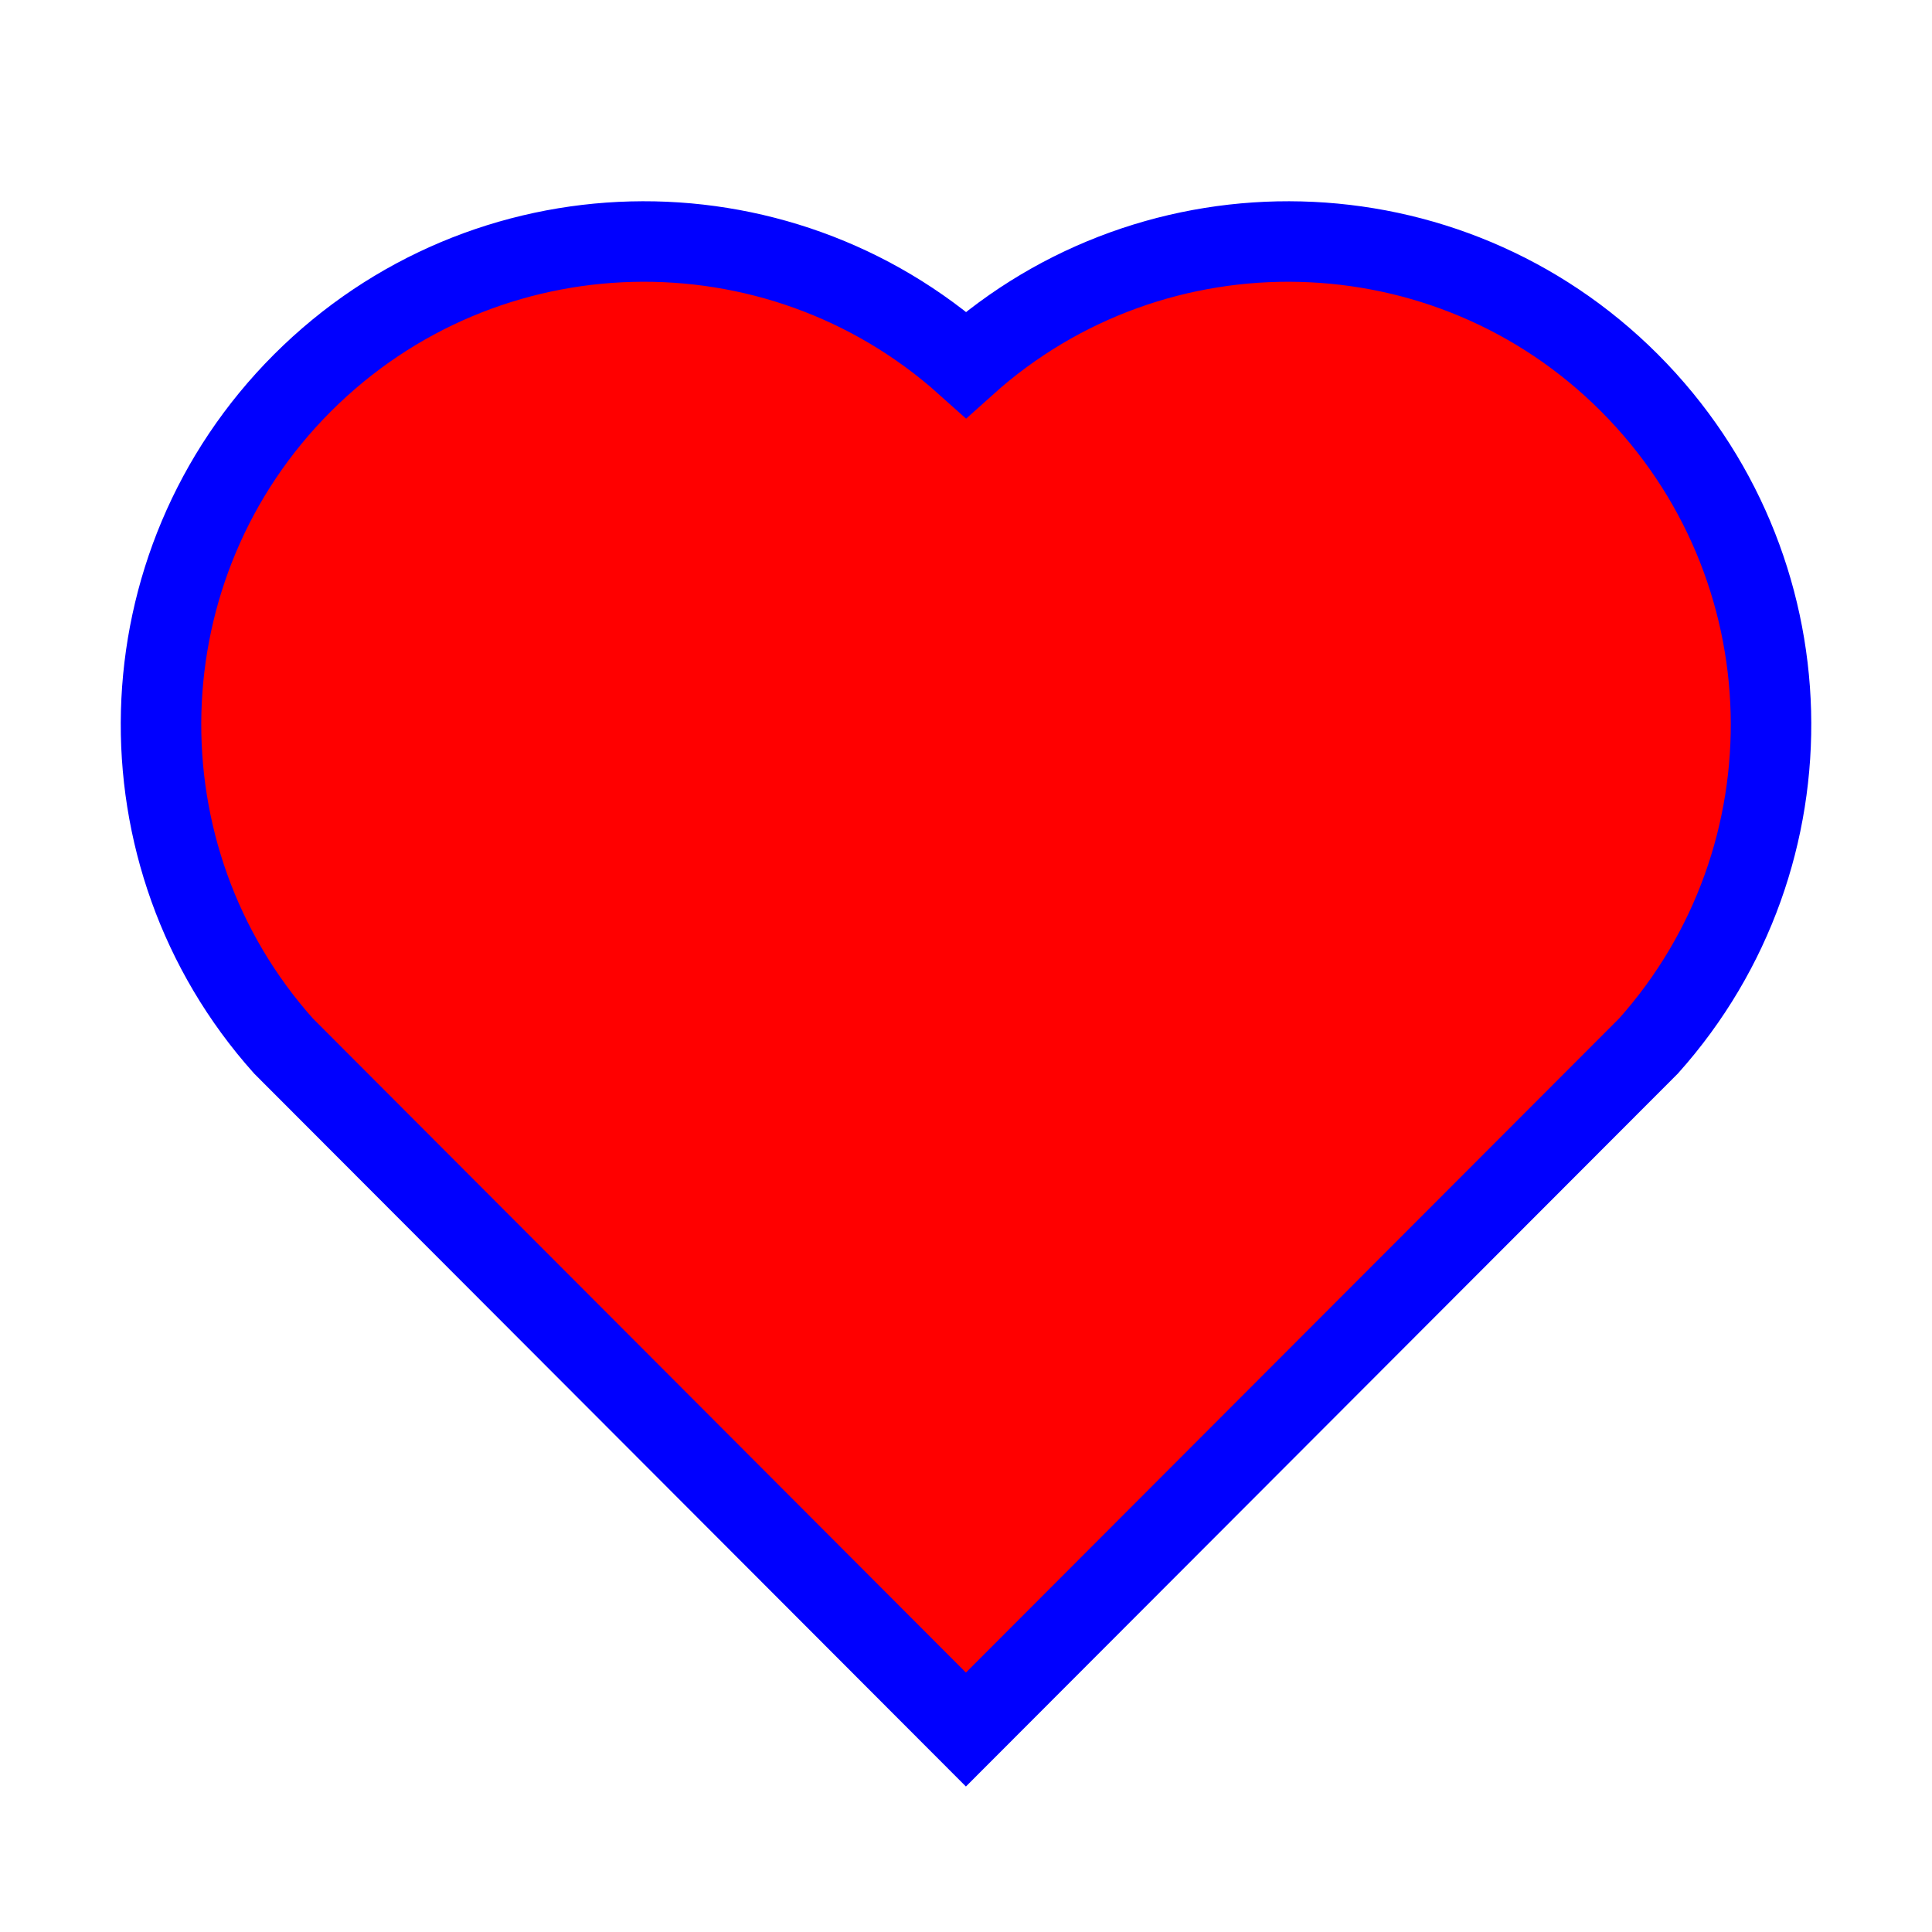
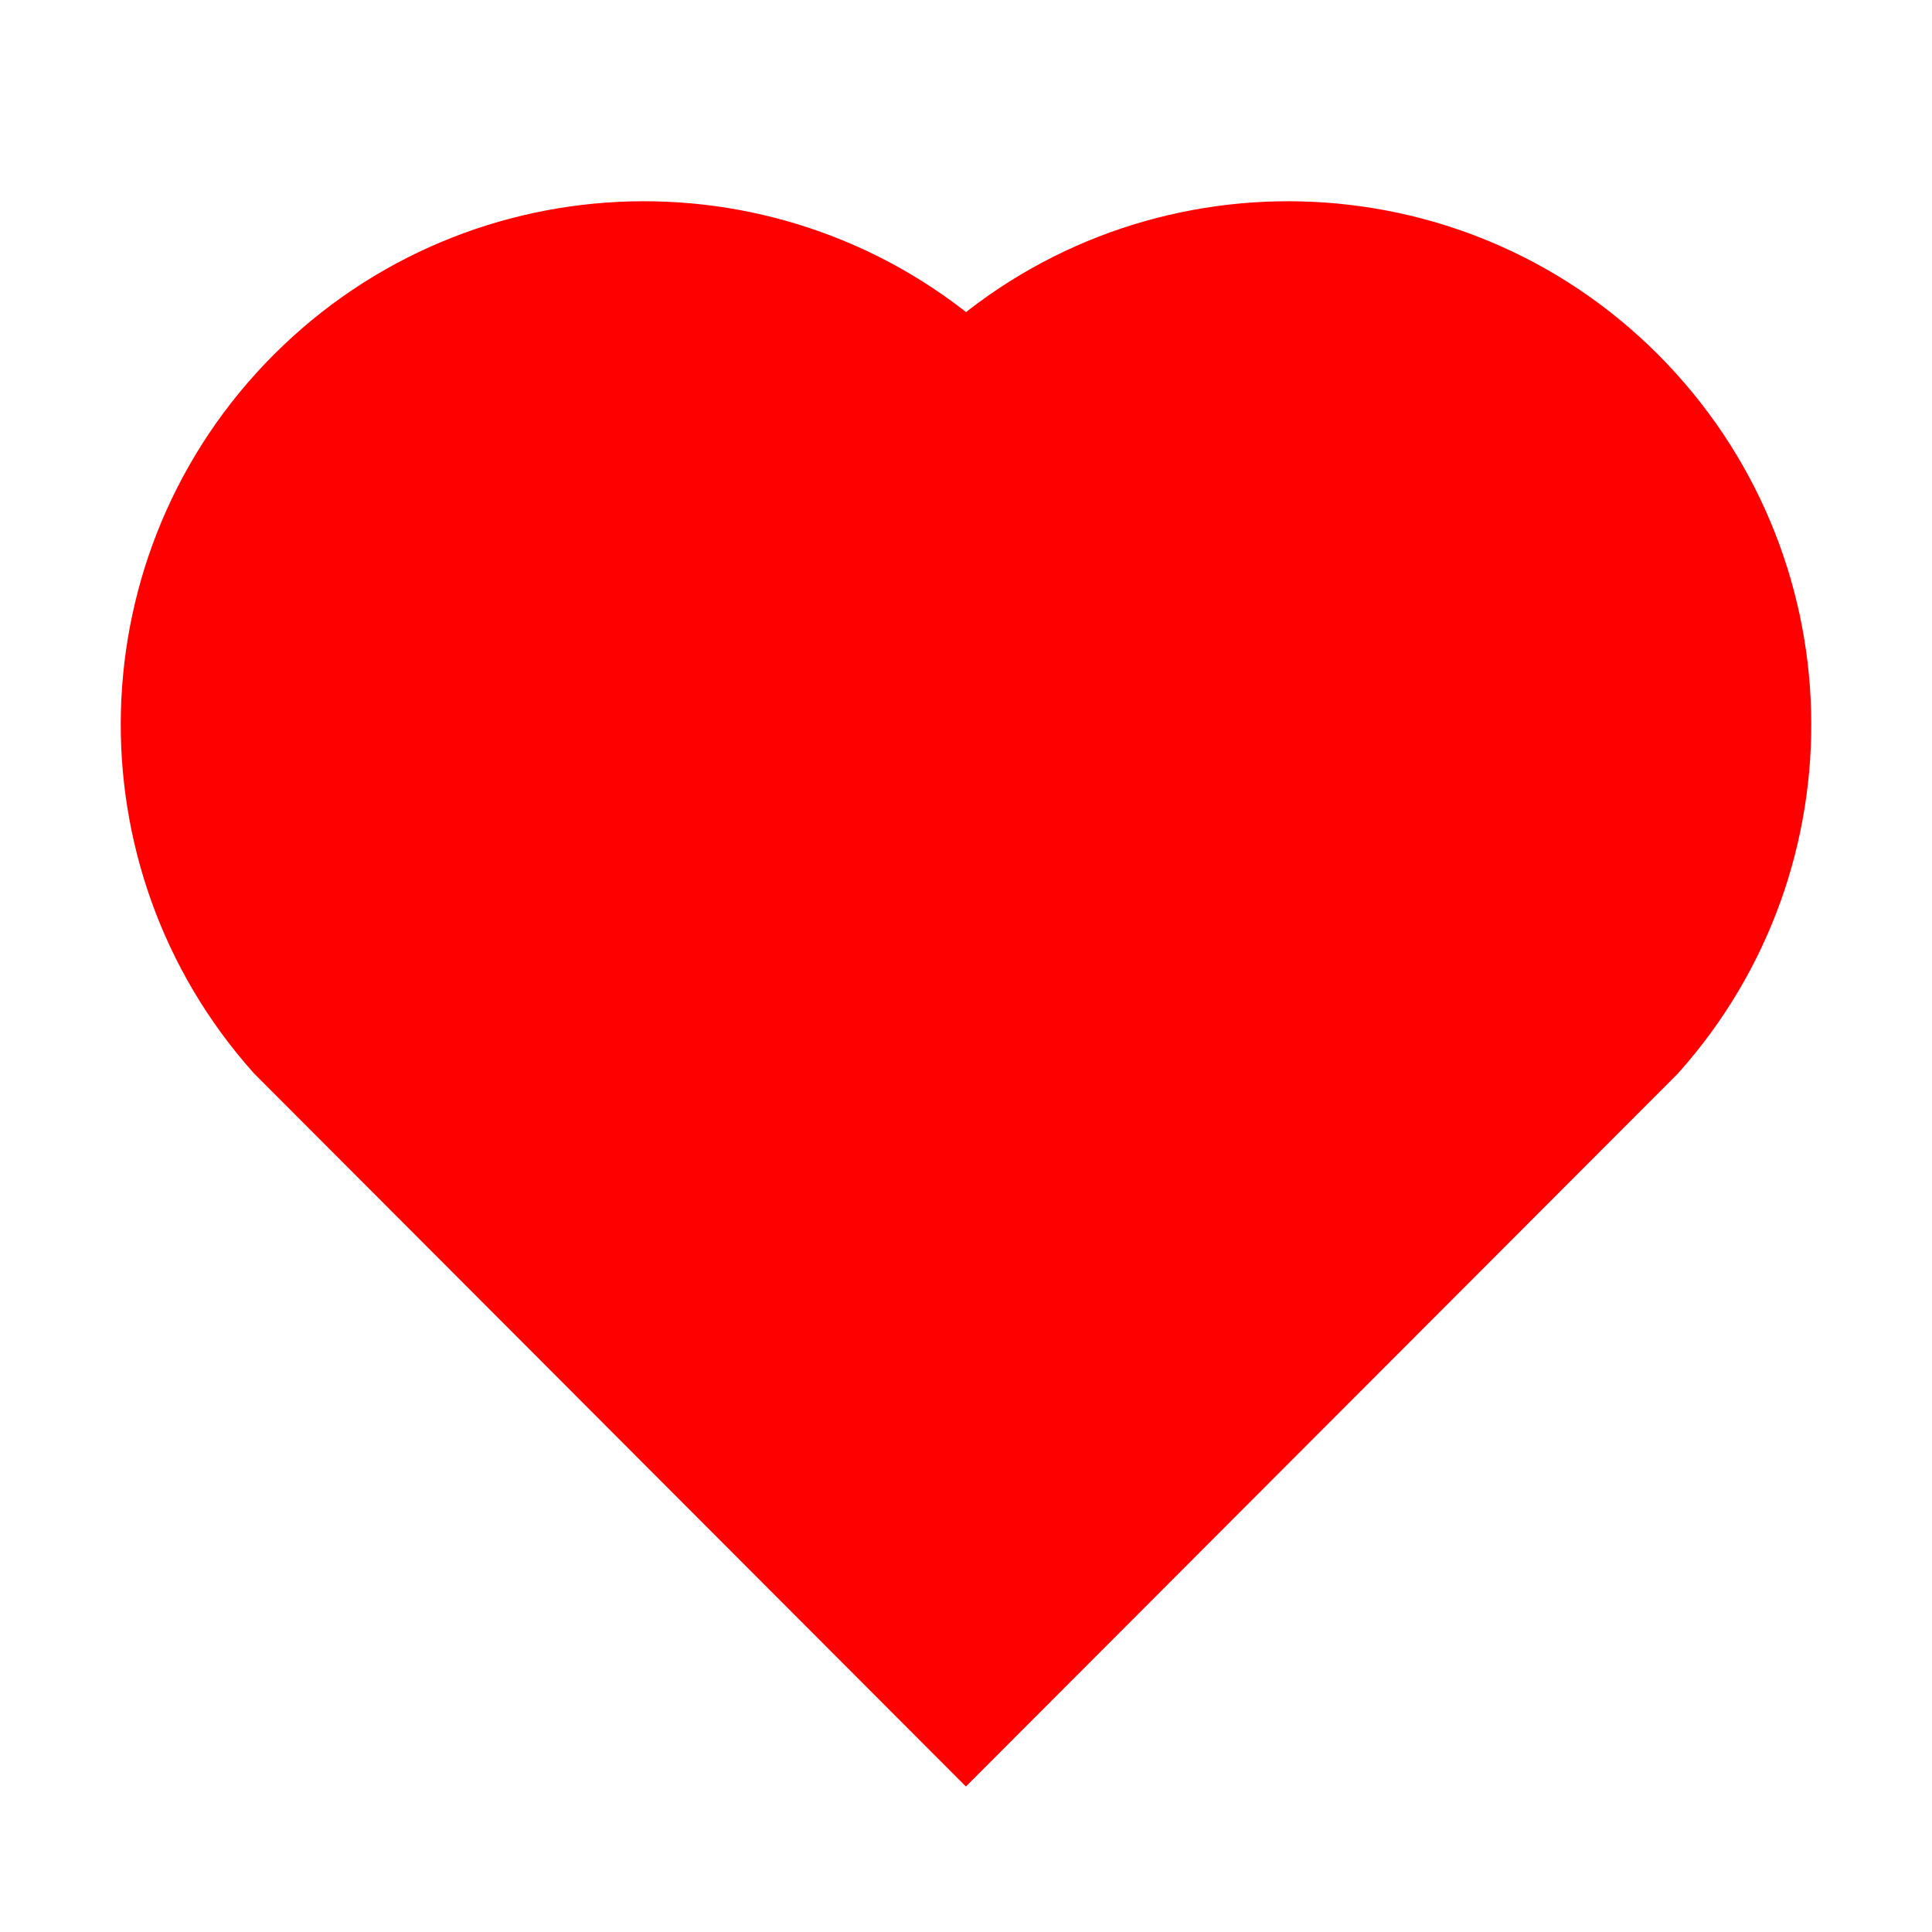
<svg xmlns="http://www.w3.org/2000/svg" viewBox="0 0 24 24" width="24" height="24">
  <path fill="none" d="M0 0H24V24H0z" />
-   <path stroke="blue" fill="red" d="M12.001 4.529c2.349-2.109 5.979-2.039 8.242.228 2.262 2.268 2.34 5.88.236 8.236l-8.48 8.492-8.478-8.492c-2.104-2.356-2.025-5.974.236-8.236 2.265-2.264 5.888-2.34 8.244-.228z" />
+   <path stroke="red" fill="red" d="M12.001 4.529c2.349-2.109 5.979-2.039 8.242.228 2.262 2.268 2.34 5.88.236 8.236l-8.48 8.492-8.478-8.492c-2.104-2.356-2.025-5.974.236-8.236 2.265-2.264 5.888-2.34 8.244-.228z" />
</svg>
